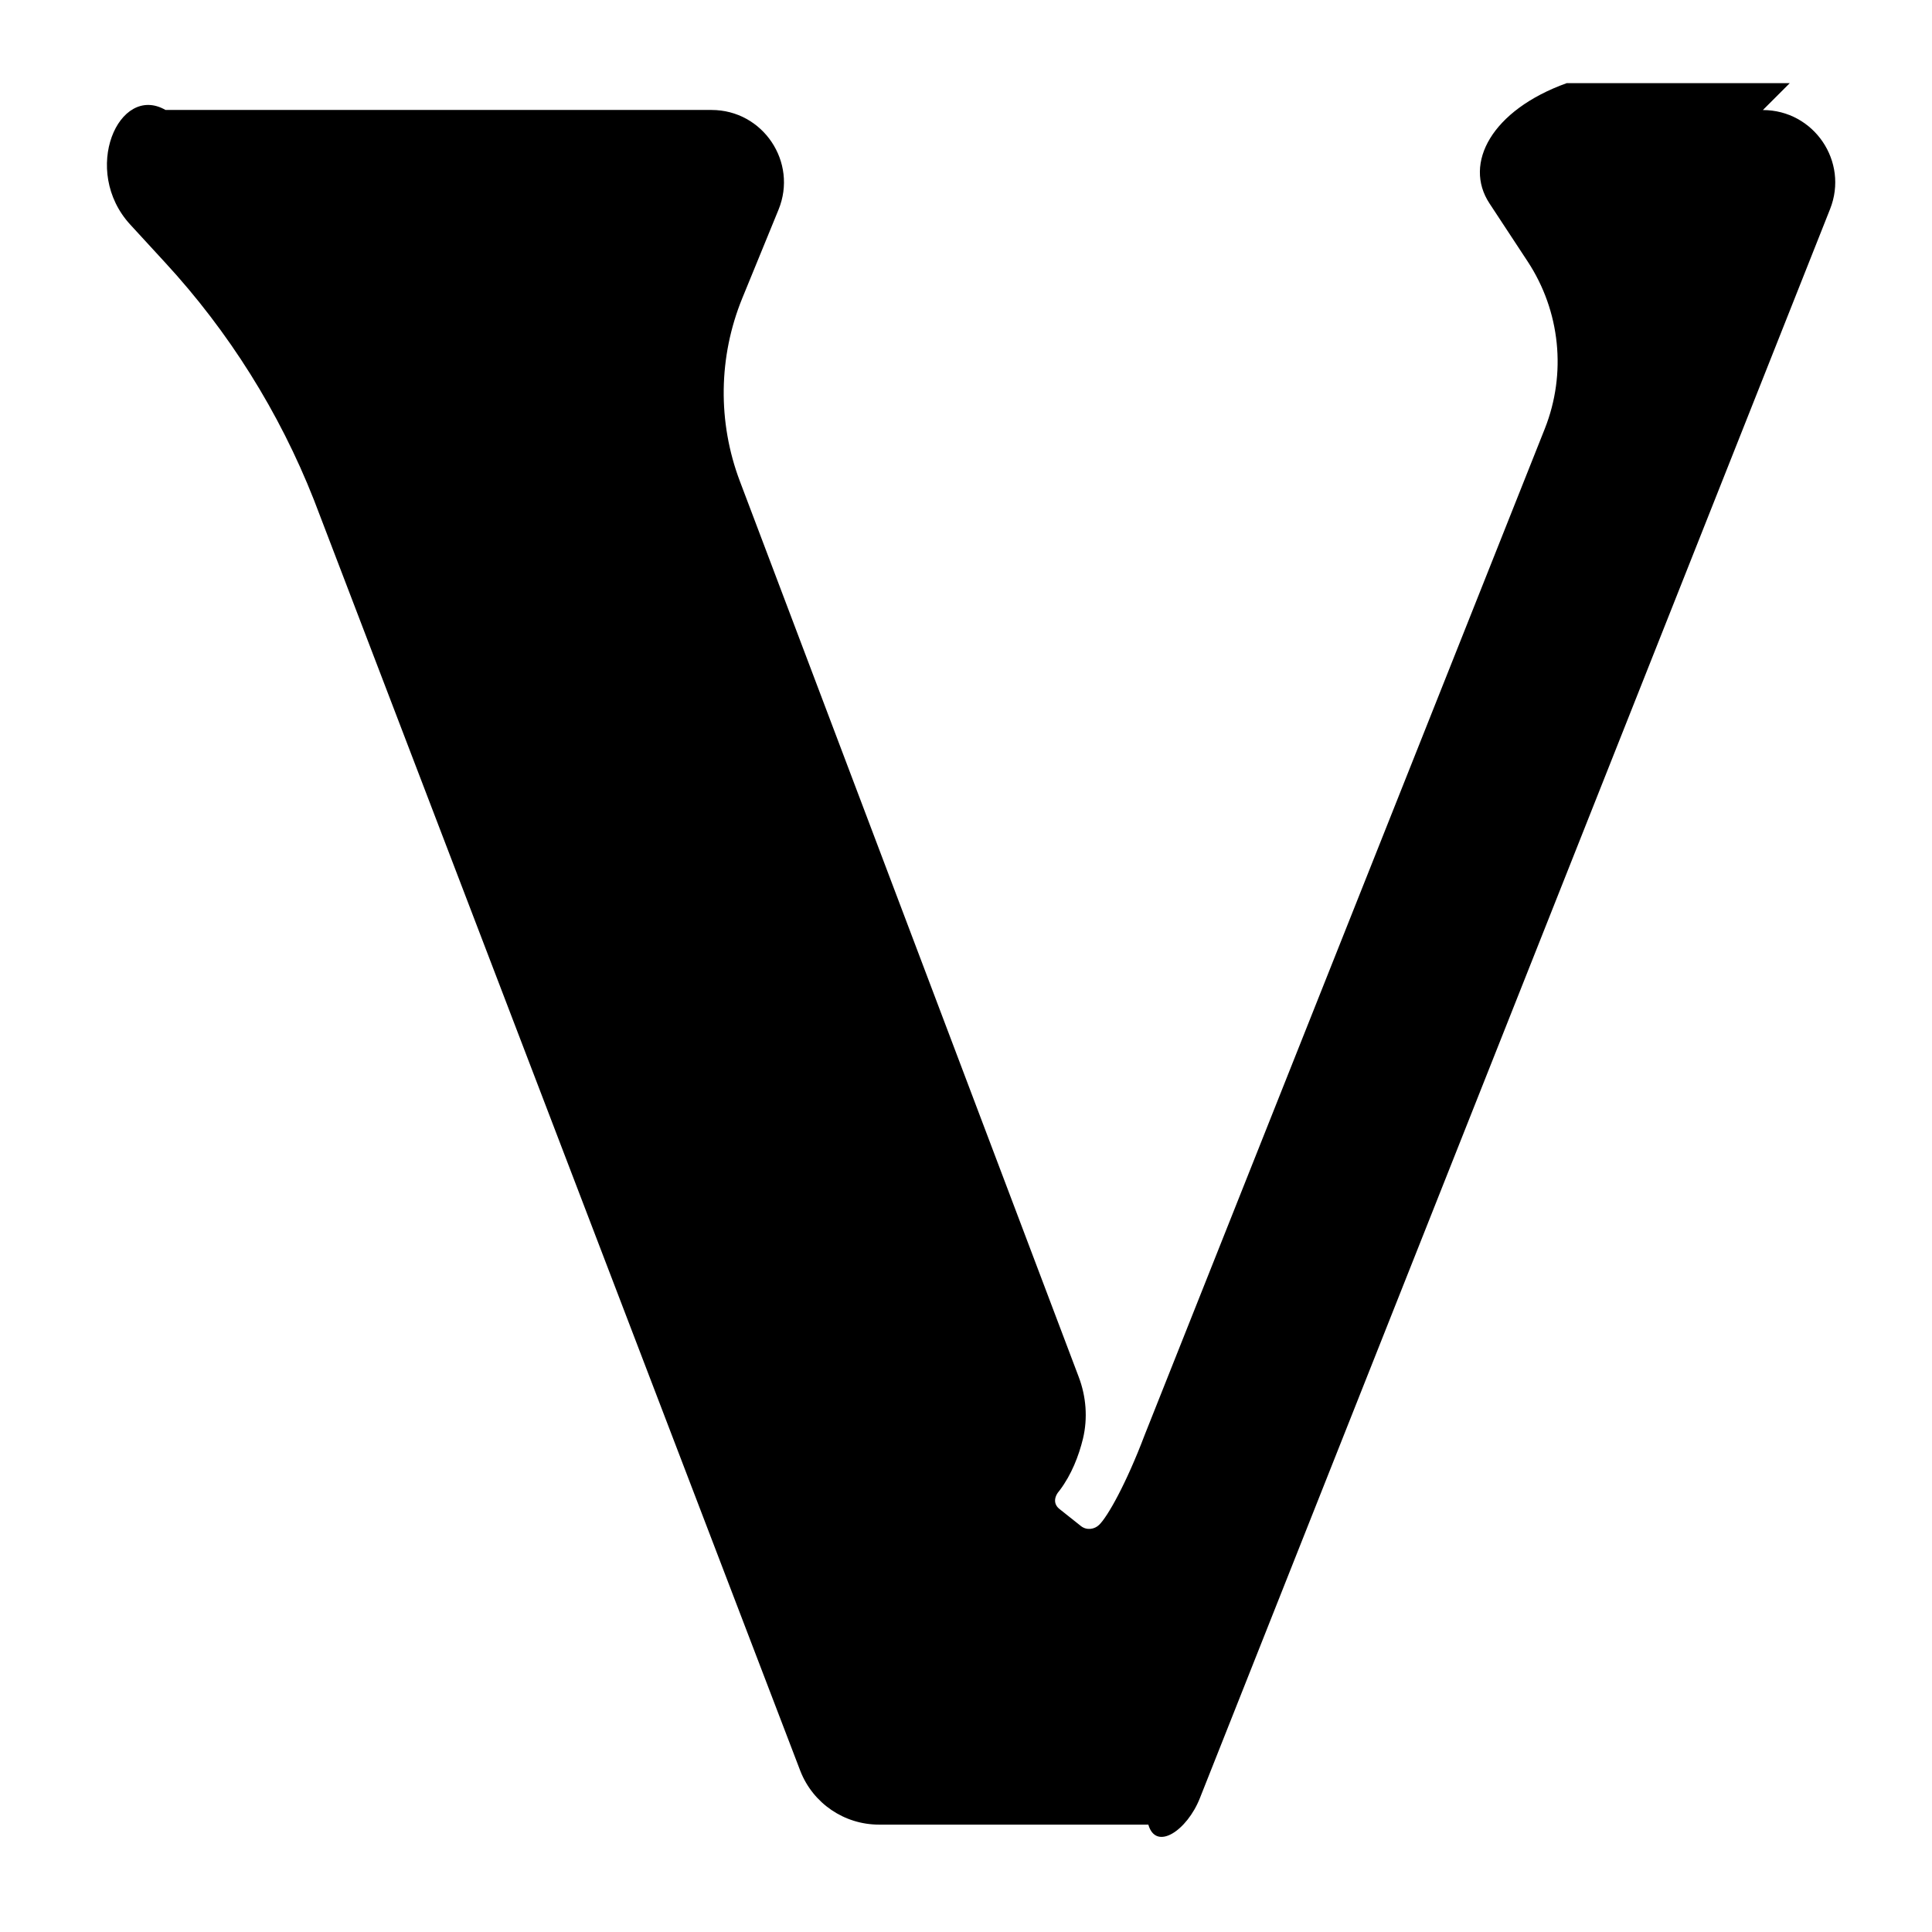
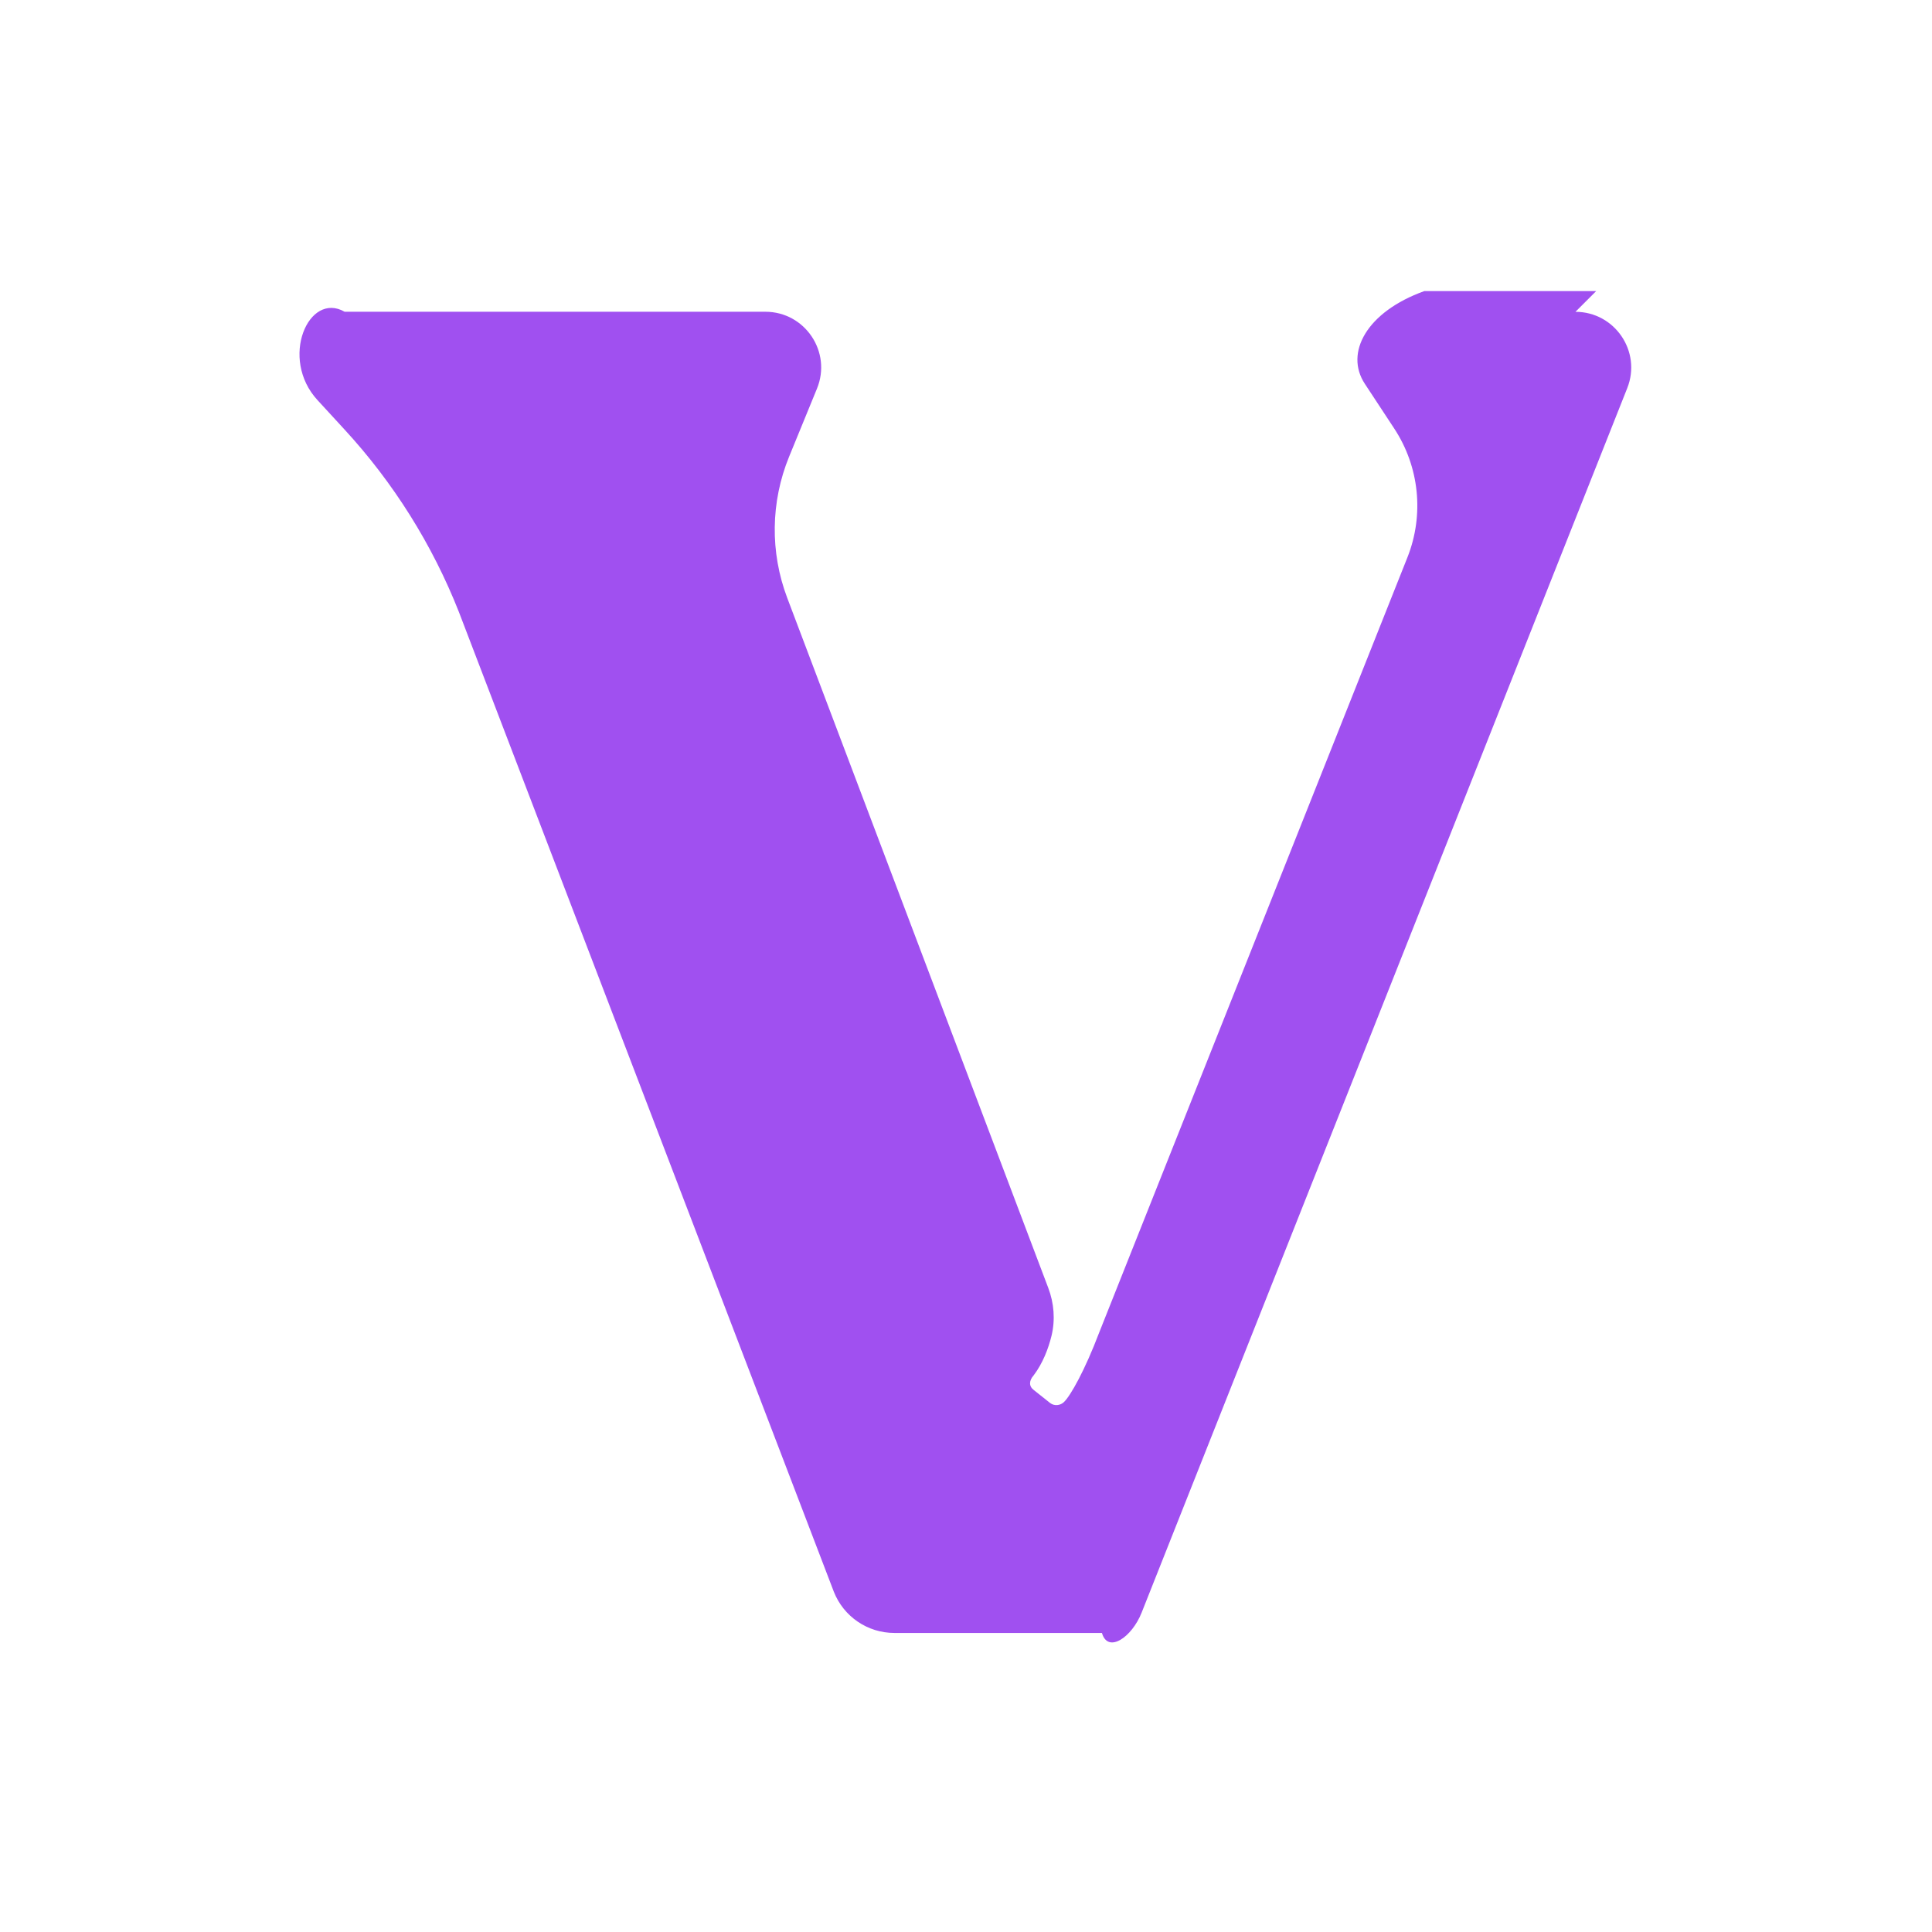
- <svg xmlns="http://www.w3.org/2000/svg" viewBox="0 0 24 24" fill="currentColor">
+ <svg xmlns="http://www.w3.org/2000/svg" viewBox="-3.5 -3.66 31.147 31.147" fill="#A050F0">
  <path d="M22.233 1.033H19.462C18.532 1.367 18.175 2.029 18.503 2.527L18.977 3.248C19.383 3.865 19.462 4.64 19.19 5.326L14.219 17.827C13.991 18.429 13.759 18.842 13.653 18.943C13.597 18.997 13.503 19.014 13.43 18.959L13.167 18.75C13.084 18.688 13.089 18.597 13.165 18.512C13.311 18.318 13.401 18.085 13.453 17.872C13.514 17.617 13.493 17.349 13.4 17.104L9.191 5.978C8.913 5.243 8.924 4.431 9.221 3.704L9.671 2.605C9.913 2.014 9.478 1.366 8.839 1.366H2.056C1.476 1.032 1 2.119 1.619 2.791L2.05 3.26C2.843 4.12 3.47 5.12 3.899 6.208L9.943 22.002C10.101 22.403 10.488 22.666 10.919 22.666H14.265C14.361 23 14.747 22.738 14.905 22.338L22.734 2.597C22.968 2.007 22.533 1.367 21.898 1.367L21.899 1.367Z" />
</svg>
